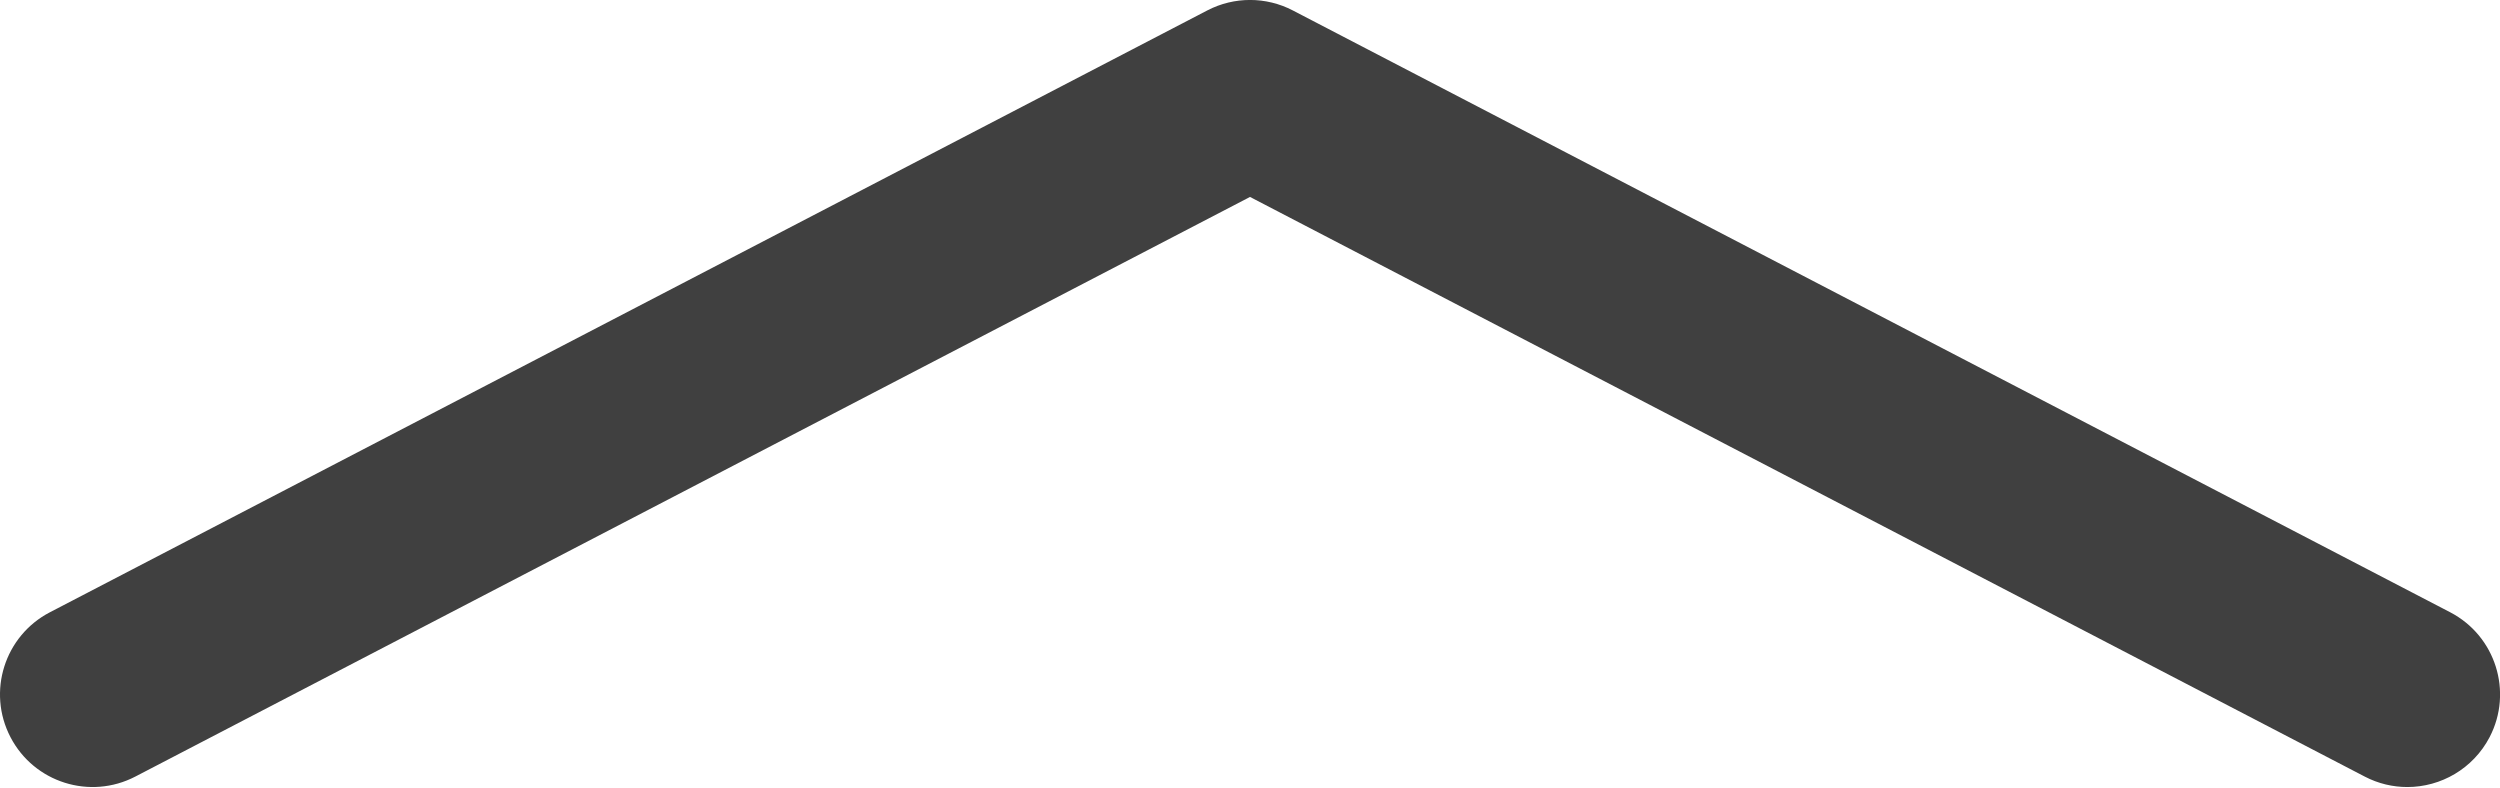
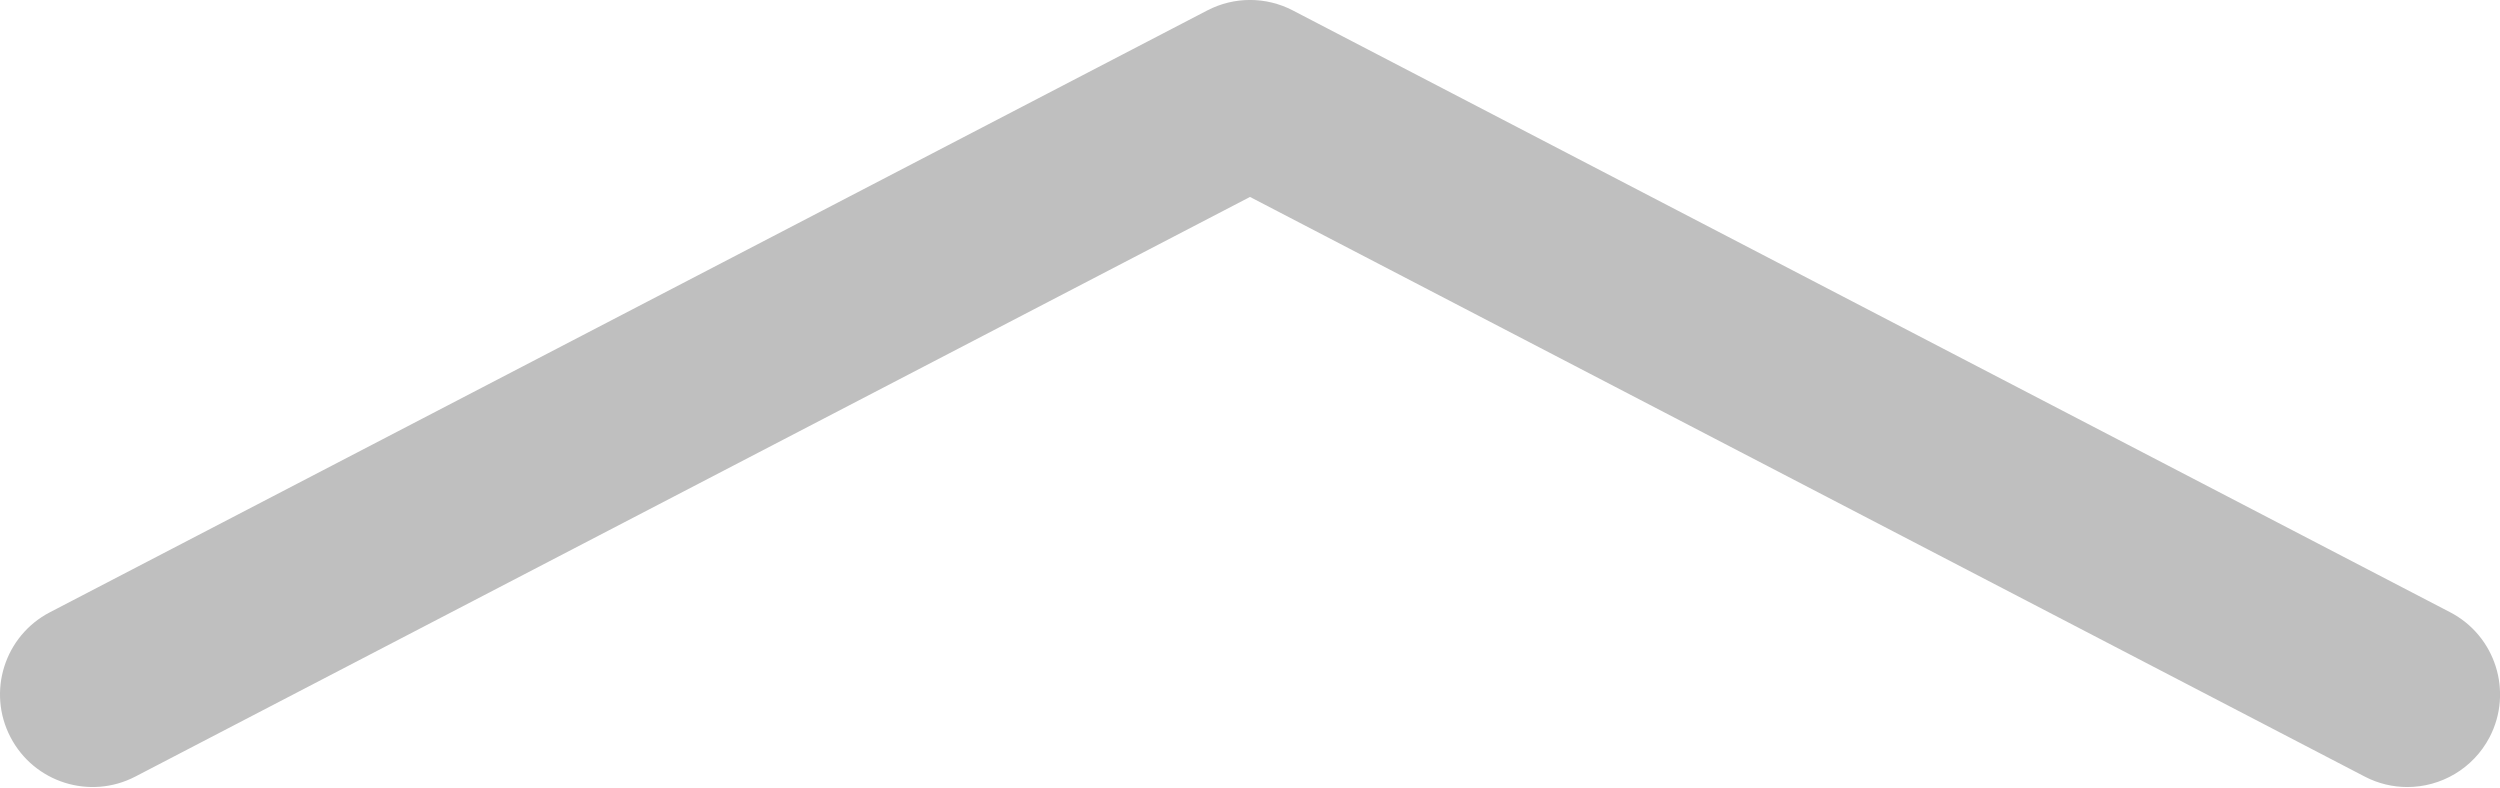
<svg xmlns="http://www.w3.org/2000/svg" version="1.1" id="Layer_1" x="0px" y="0px" width="54px" height="17px" viewBox="0 0 54 17" enable-background="new 0 0 54 17" xml:space="preserve">
-   <g opacity="0.75">
+   <g opacity="0.25">
    <path d="M51.999,17c-0.311,0-0.626-0.072-0.921-0.226L27,4.254L2.923,16.774c-0.98,0.509-2.187,0.129-2.697-0.852   c-0.51-0.98-0.128-2.188,0.852-2.697l25-13c0.579-0.301,1.267-0.301,1.846,0l25,13c0.979,0.51,1.361,1.717,0.852,2.697   C53.418,16.607,52.721,17,51.999,17z" />
  </g>
</svg>
